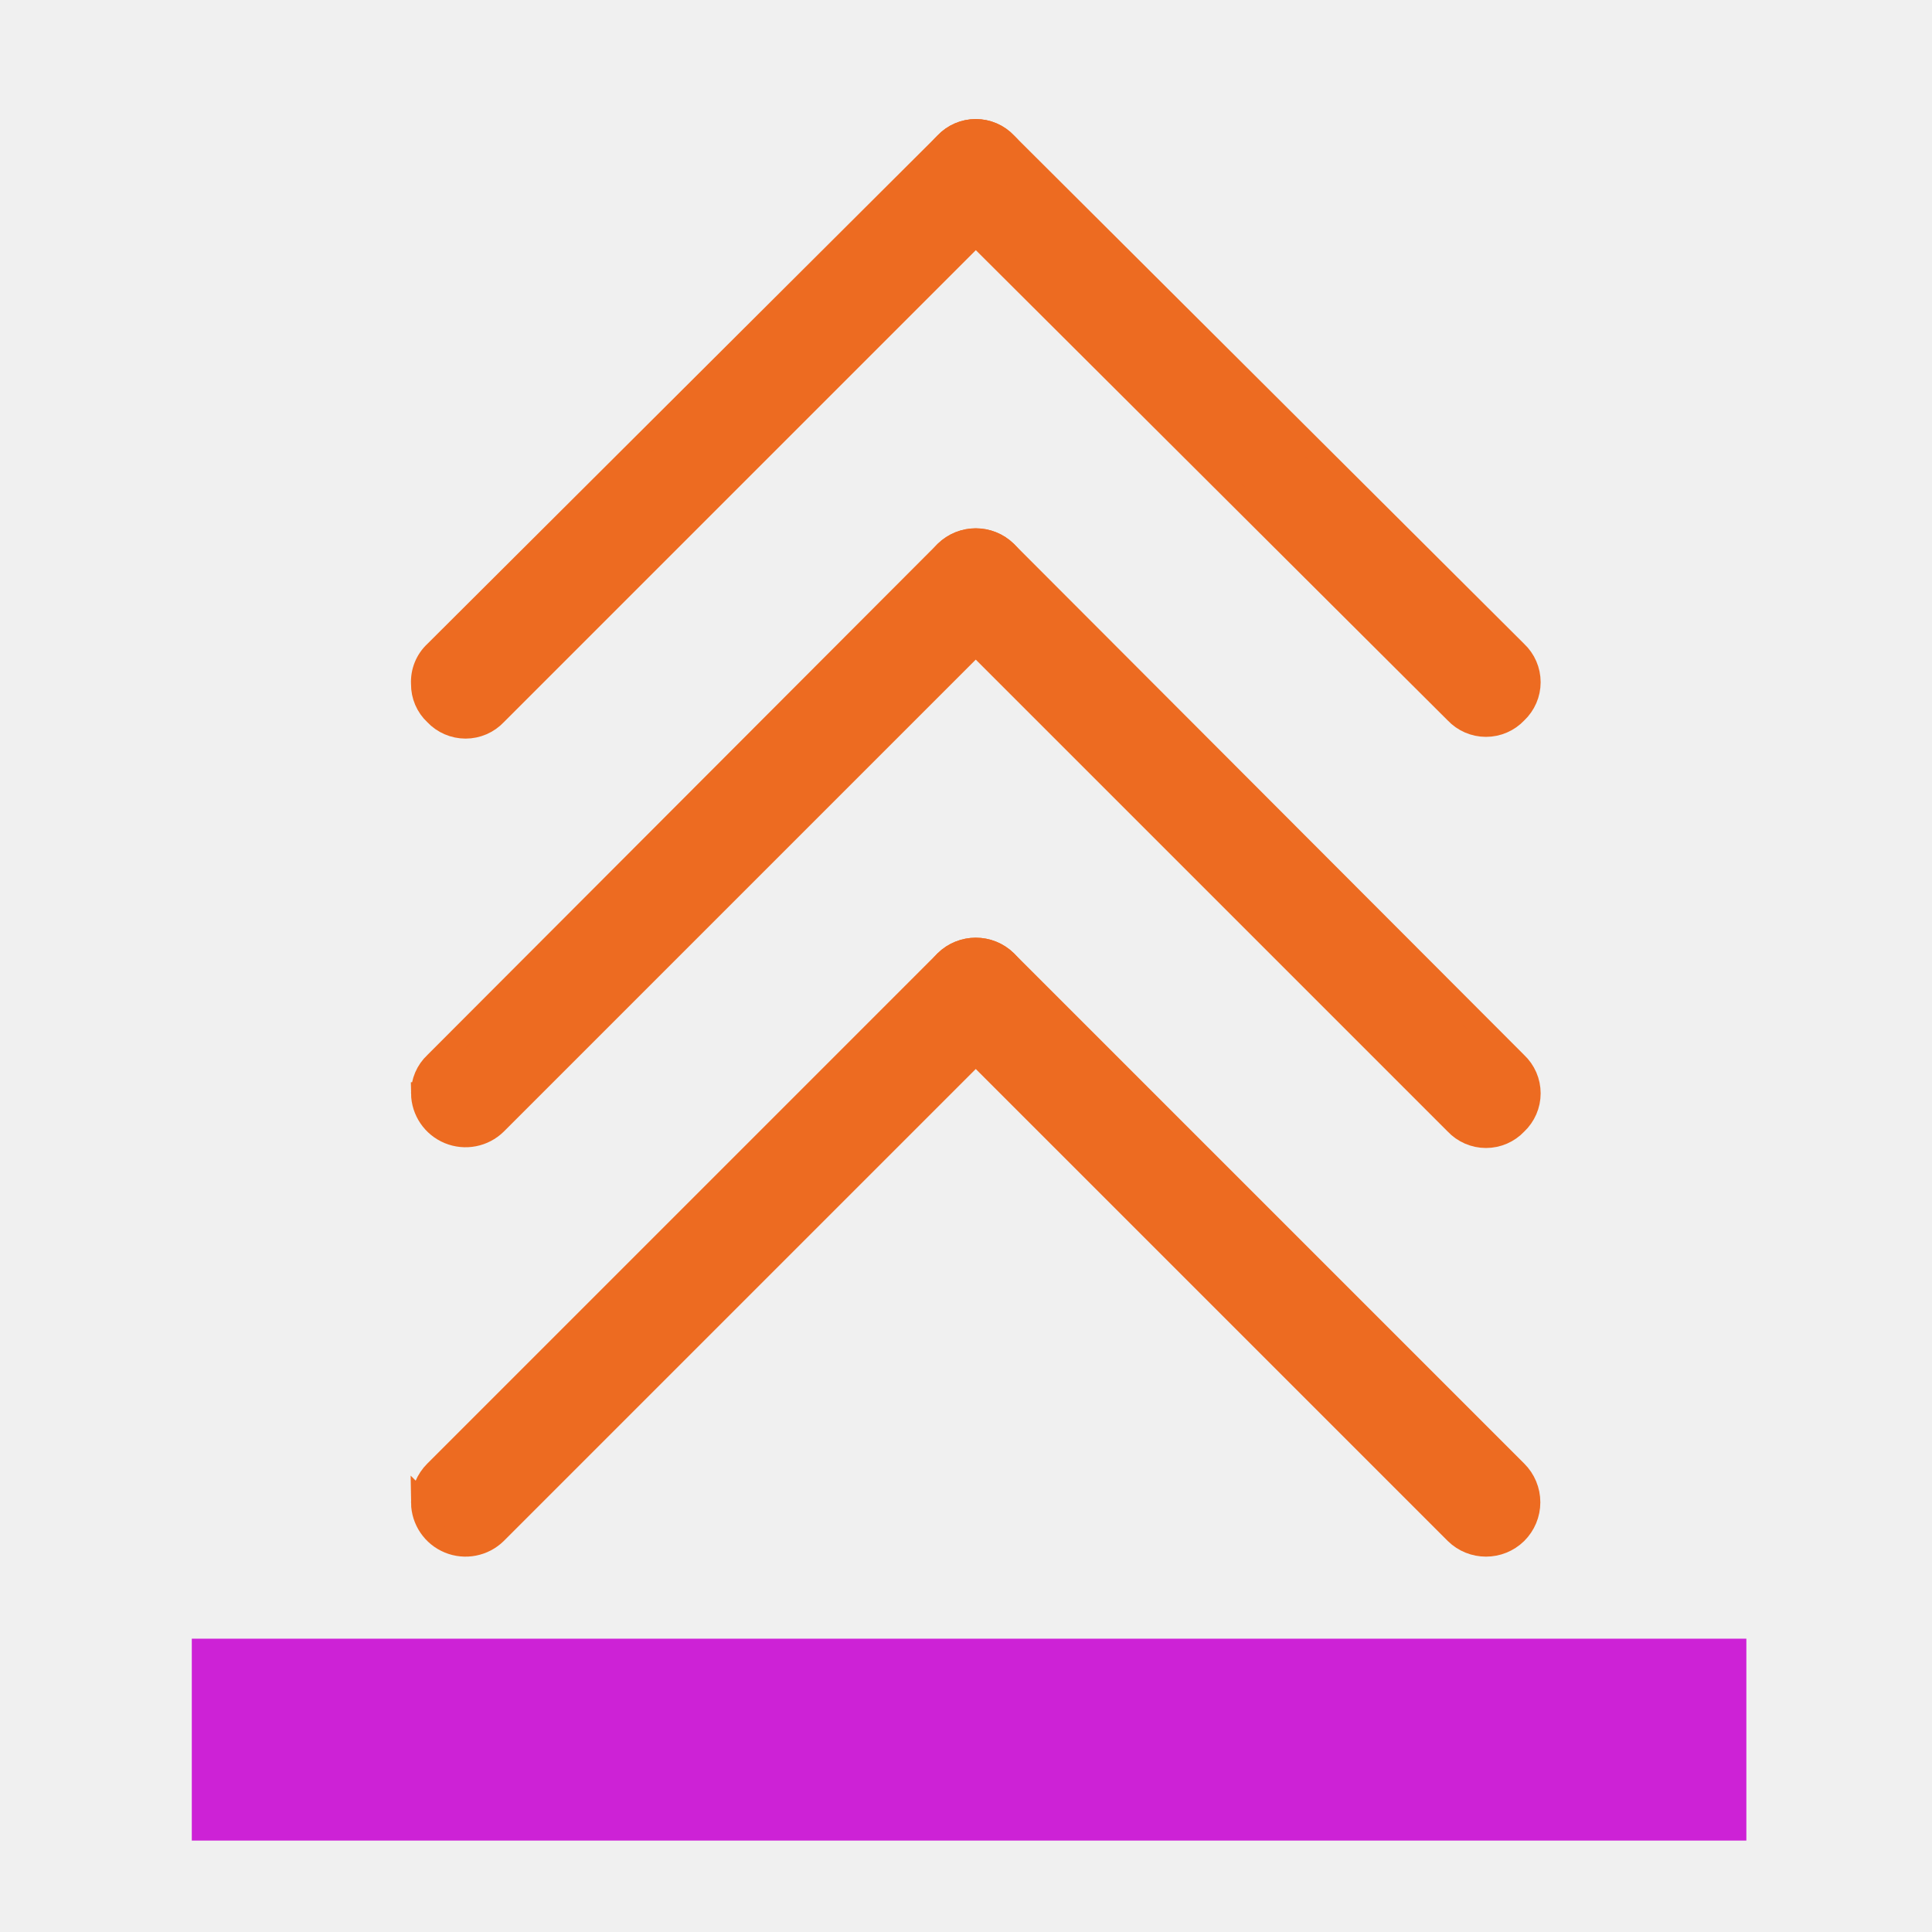
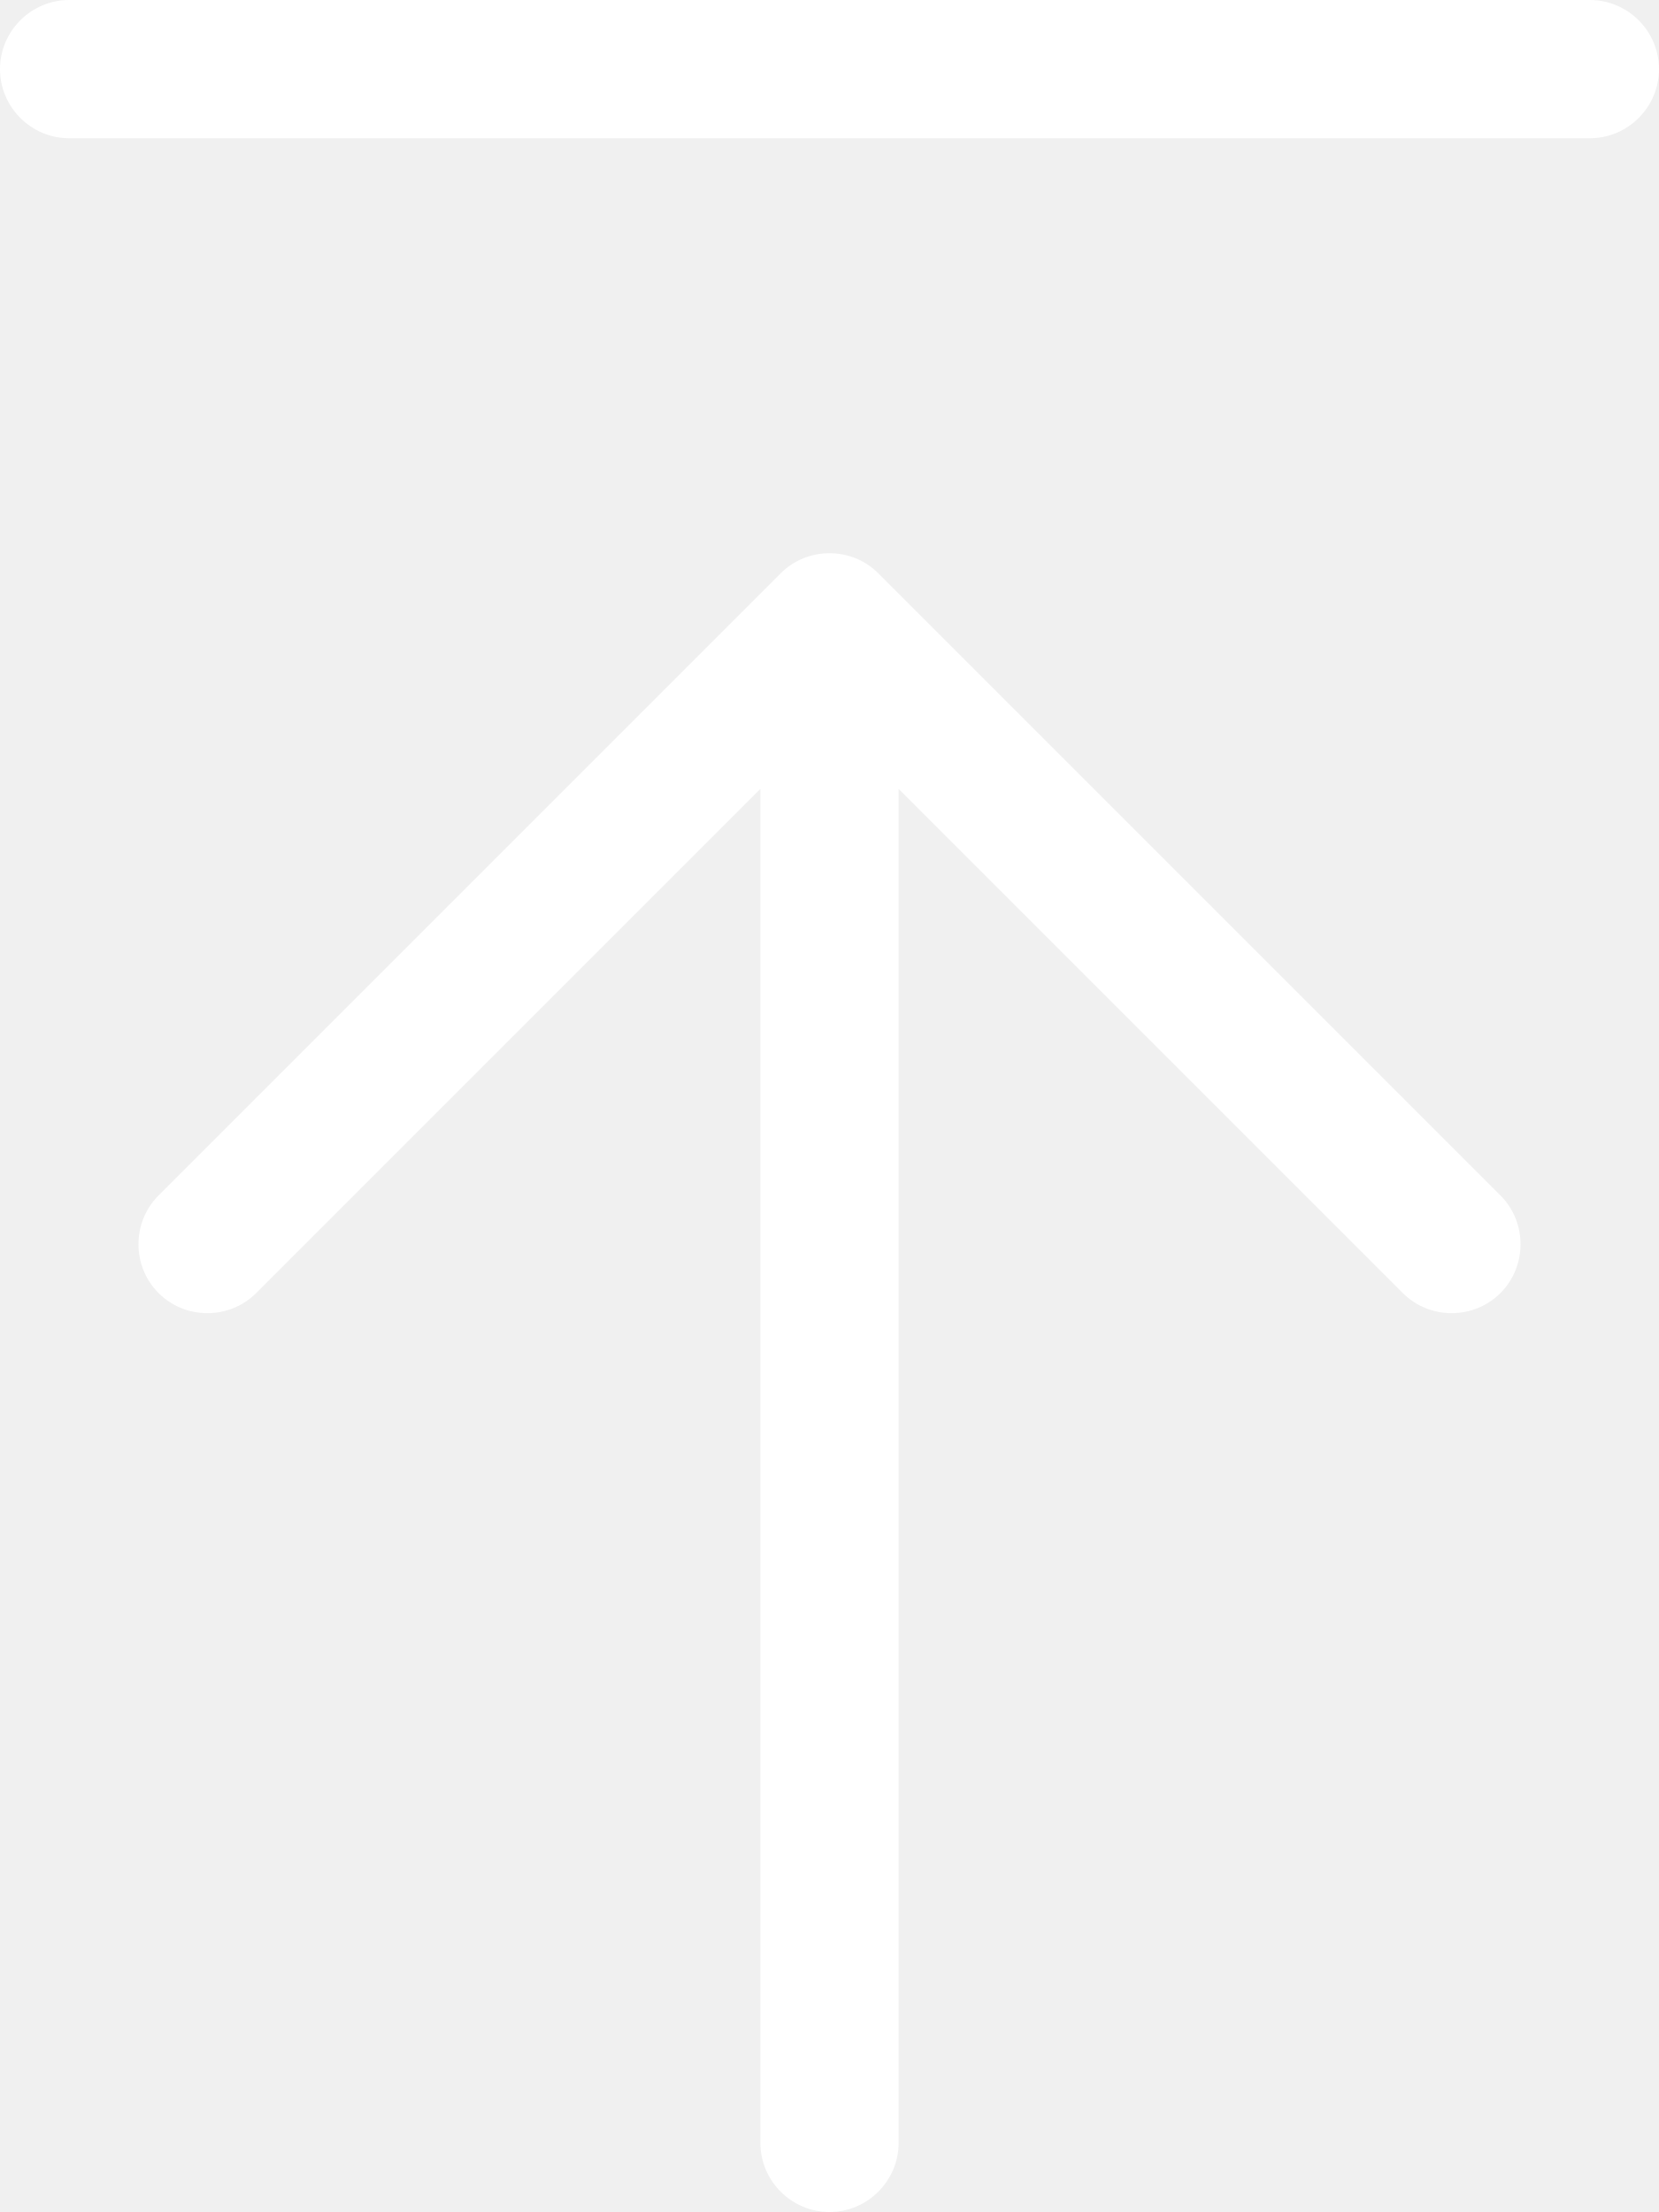
- <svg xmlns="http://www.w3.org/2000/svg" version="1.1" id="Capa_1" x="0px" y="0px" viewBox="0 0 348.882 348.882" style="enable-background:new 0 0 348.882 348.882;" xml:space="preserve">
-   <defs id="defs209">
- 	
- 	
- </defs>
-   <g id="g176">
- </g>
-   <g id="g178">
- </g>
-   <g id="g180">
- </g>
-   <g id="g182">
- </g>
-   <g id="g184">
- </g>
-   <g id="g186">
- </g>
-   <g id="g188">
- </g>
-   <g id="g190">
- </g>
-   <g id="g192">
- </g>
-   <g id="g194">
- </g>
-   <g id="g196">
- </g>
-   <g id="g198">
- </g>
-   <g id="g200">
- </g>
-   <g id="g202">
- </g>
-   <g id="g204">
- </g>
-   <g id="g5653" transform="matrix(1,0,0,-1,0,302.5986)" style="stroke:#ed6b21;stroke-opacity:1;fill:#ed6b21;fill-opacity:1;stroke-width:4;stroke-miterlimit:4;stroke-dasharray:none">
-     <path d="m 168.357,271.227 a 7.377,7.377 0 0 0 2.354,5.494 7.534,7.534 0 0 0 10.987,0 l 92.135,-91.821 a 7.534,7.534 0 0 0 0,-10.987 7.534,7.534 0 0 0 -10.987,0 l -92.135,91.821 a 7.377,7.377 0 0 0 -2.354,5.494 z" fill="#333333" id="path3790" style="fill:#ed6b21;fill-opacity:1;stroke-width:4;stroke:#ed6b21;stroke-opacity:1;stroke-miterlimit:4;stroke-dasharray:none" />
-     <path d="m 76.223,179.092 a 7.377,7.377 0 0 0 2.354,5.807 l 92.135,91.821 a 7.534,7.534 0 0 0 10.987,0 7.534,7.534 0 0 0 0,-10.987 L 89.564,173.599 a 7.534,7.534 0 0 0 -10.987,0 7.377,7.377 0 0 0 -2.354,5.494 z m 92.135,18.207 a 8.005,8.005 0 0 0 2.354,5.651 7.848,7.848 0 0 0 10.987,0 l 92.135,-92.292 a 7.534,7.534 0 0 0 0,-10.987 7.534,7.534 0 0 0 -10.987,0 l -92.135,92.135 a 7.691,7.691 0 0 0 -2.354,5.494 z" fill="#333333" id="path3792" style="fill:#ed6b21;fill-opacity:1;stroke-width:4;stroke:#ed6b21;stroke-opacity:1;stroke-miterlimit:4;stroke-dasharray:none" />
-     <path d="m 76.223,105.165 a 7.377,7.377 0 0 0 2.354,5.494 l 92.135,92.292 a 7.848,7.848 0 0 0 10.987,0 7.848,7.848 0 0 0 0,-11.144 L 89.564,99.671 a 7.848,7.848 0 0 0 -13.342,5.494 z m 92.135,18.207 a 8.005,8.005 0 0 0 2.354,5.651 7.848,7.848 0 0 0 10.987,0 l 92.135,-92.135 a 7.848,7.848 0 0 0 0,-11.144 7.848,7.848 0 0 0 -10.987,0 l -92.135,92.135 a 7.848,7.848 0 0 0 -2.354,5.494 z" fill="#333333" id="path3794" style="fill:#ed6b21;fill-opacity:1;stroke-width:4;stroke:#ed6b21;stroke-opacity:1;stroke-miterlimit:4;stroke-dasharray:none" />
-     <path d="m 76.223,31.237 a 8.005,8.005 0 0 0 2.354,5.651 l 92.135,92.135 a 7.848,7.848 0 0 0 10.987,0 7.848,7.848 0 0 0 0,-11.144 L 89.564,25.744 a 7.848,7.848 0 0 0 -13.342,5.494 z" fill="#333333" id="path3796" style="fill:#ed6b21;fill-opacity:1;stroke-width:4;stroke:#ed6b21;stroke-opacity:1;stroke-miterlimit:4;stroke-dasharray:none" />
-   </g>
-   <rect style="fill:#cd22d6;fill-opacity:1" id="rect4805" width="280.724" height="36.458" x="34.635" y="295.915" />
+ <svg xmlns="http://www.w3.org/2000/svg" width="33" height="44" viewBox="0 0 33 44" fill="none">
+   <path d="M1.375 2.76475e-06C0.619 2.83086e-06 -3.79251e-06 0.619 -3.7264e-06 1.375C-3.66028e-06 2.131 0.619 2.75 1.375 2.75L31.625 2.75C32.381 2.75 33 2.131 33 1.375C33 0.619 32.381 5.40928e-08 31.625 1.20206e-07L1.375 2.76475e-06ZM17.471 11.404C16.938 10.871 16.062 10.871 15.529 11.404L3.154 23.779C2.621 24.312 2.621 25.188 3.154 25.721C3.687 26.254 4.563 26.254 5.096 25.721L15.125 15.692L15.125 42.625C15.125 43.381 15.744 44 16.5 44C17.256 44 17.875 43.381 17.875 42.625L17.875 15.692L27.904 25.721C28.437 26.254 29.313 26.254 29.846 25.721C30.379 25.188 30.379 24.312 29.846 23.779L17.471 11.404Z" fill="#FFFFFF" />
</svg>
